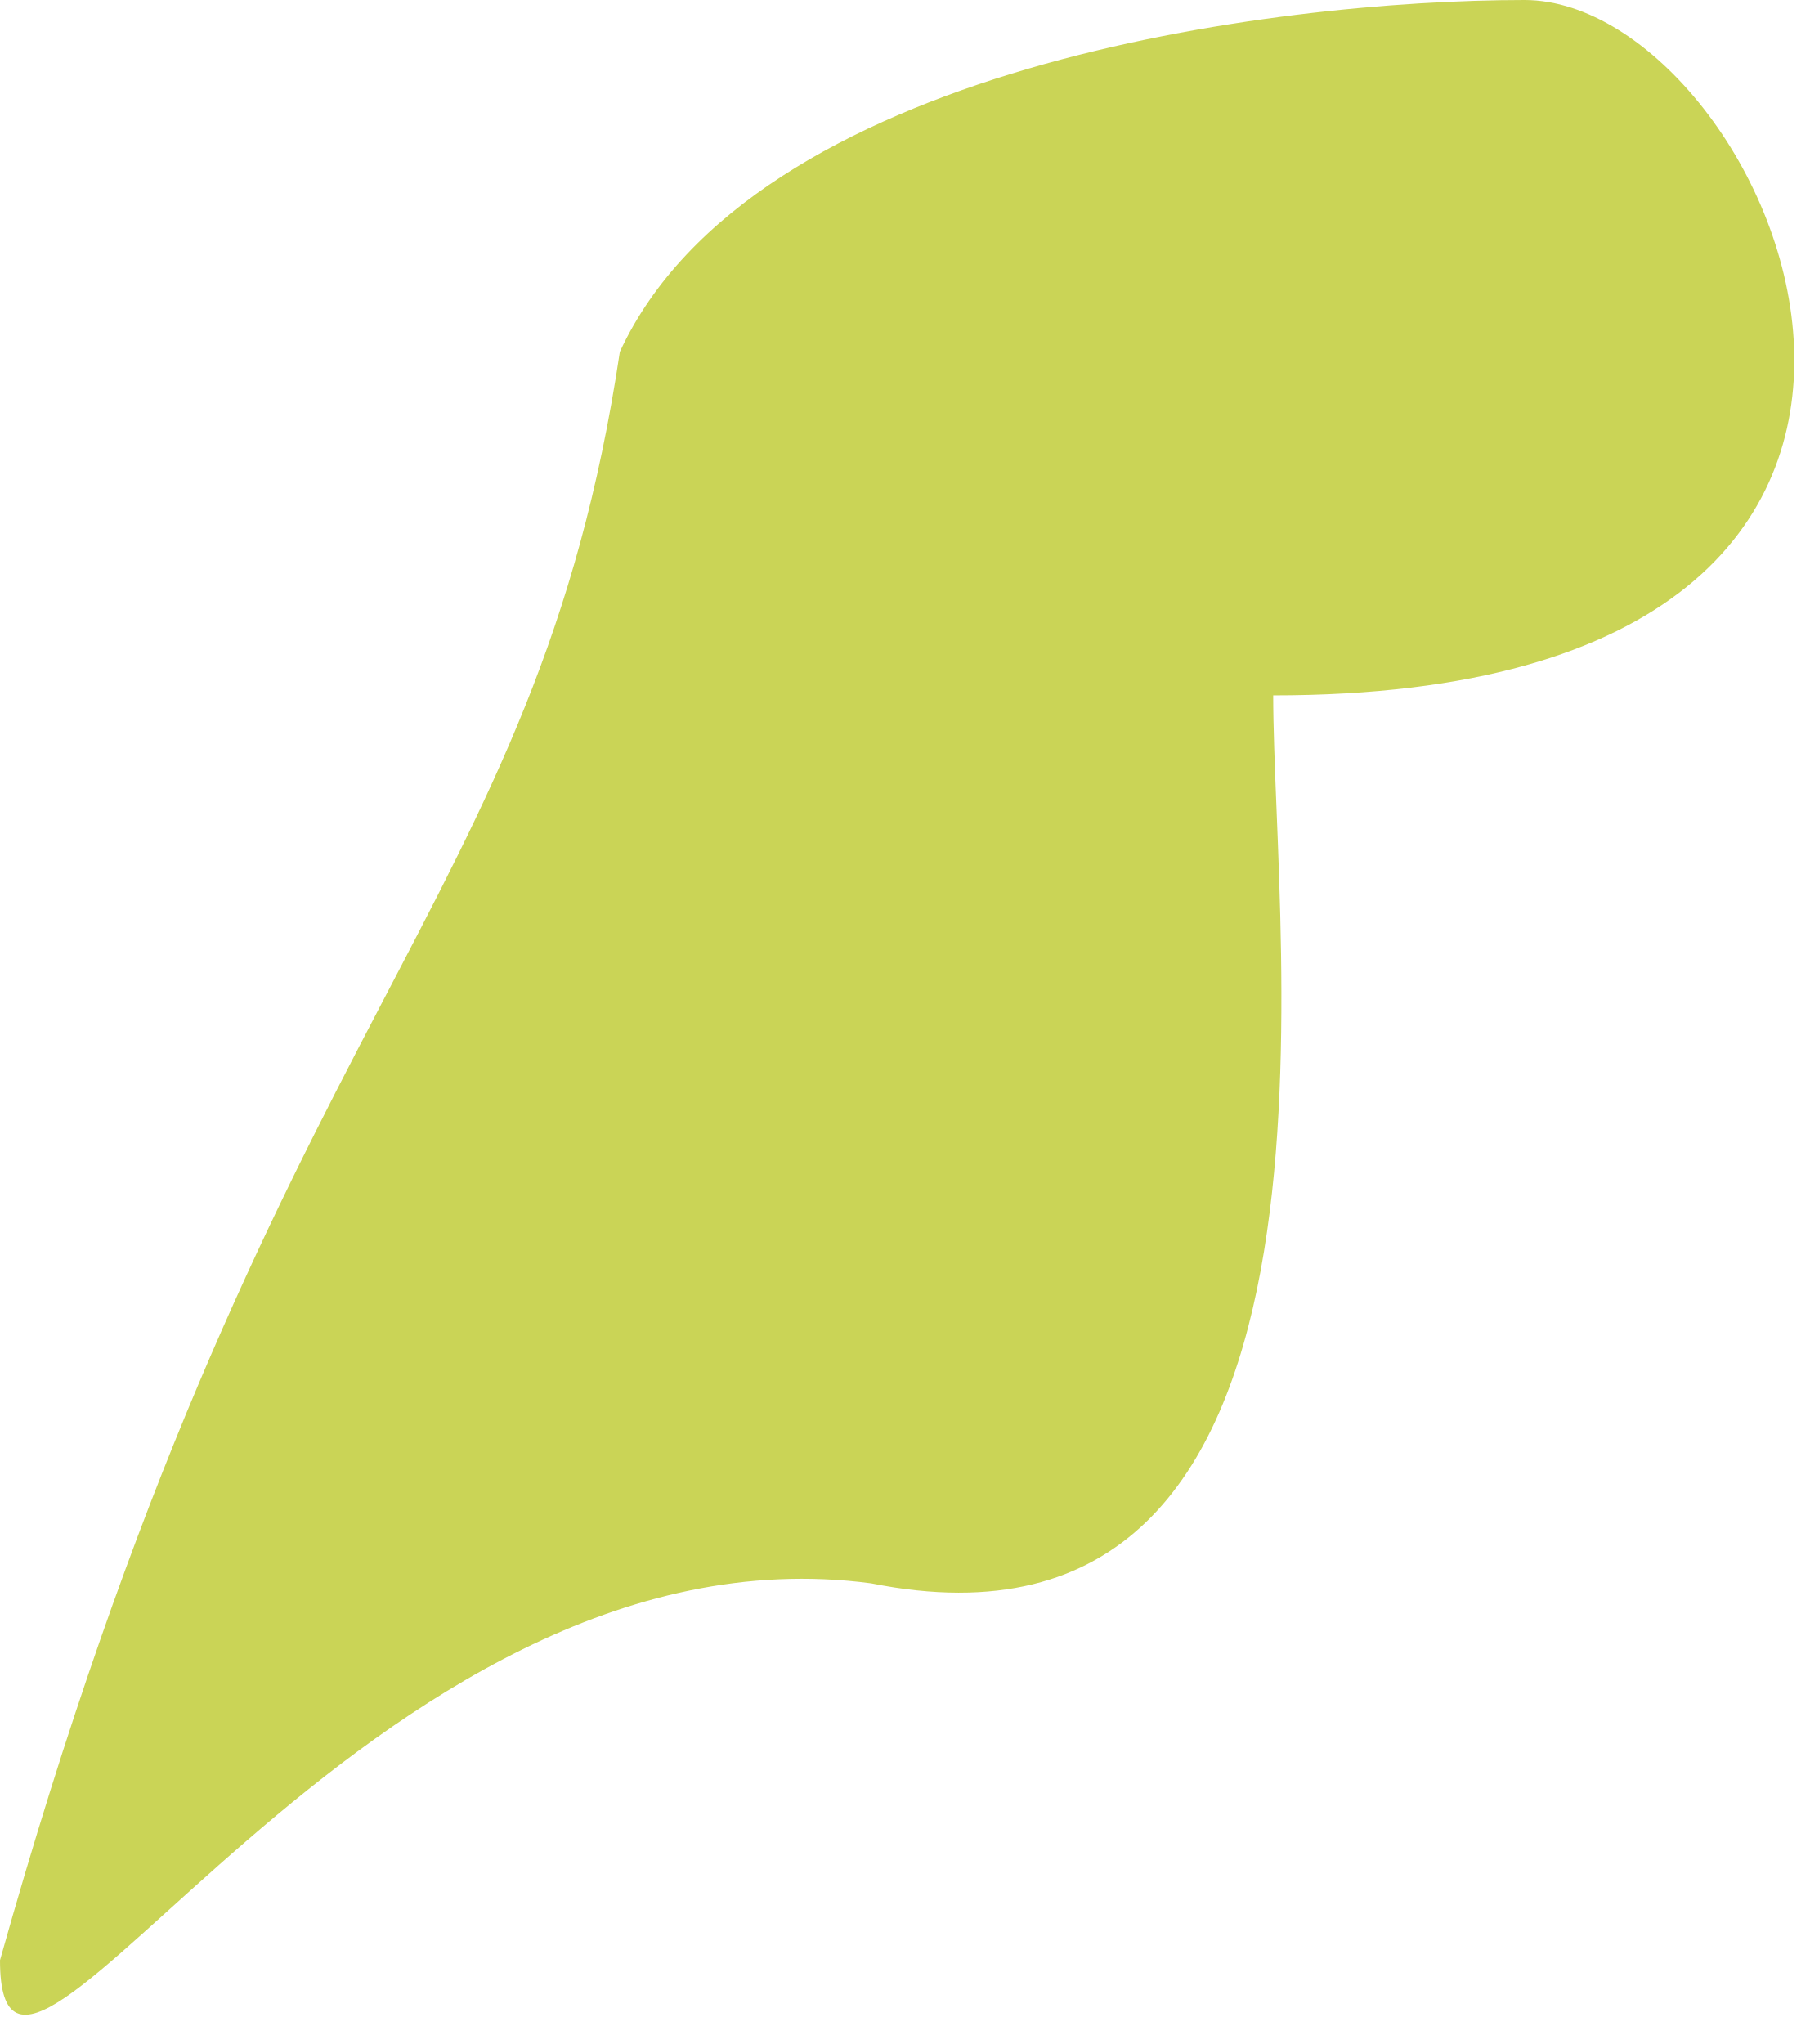
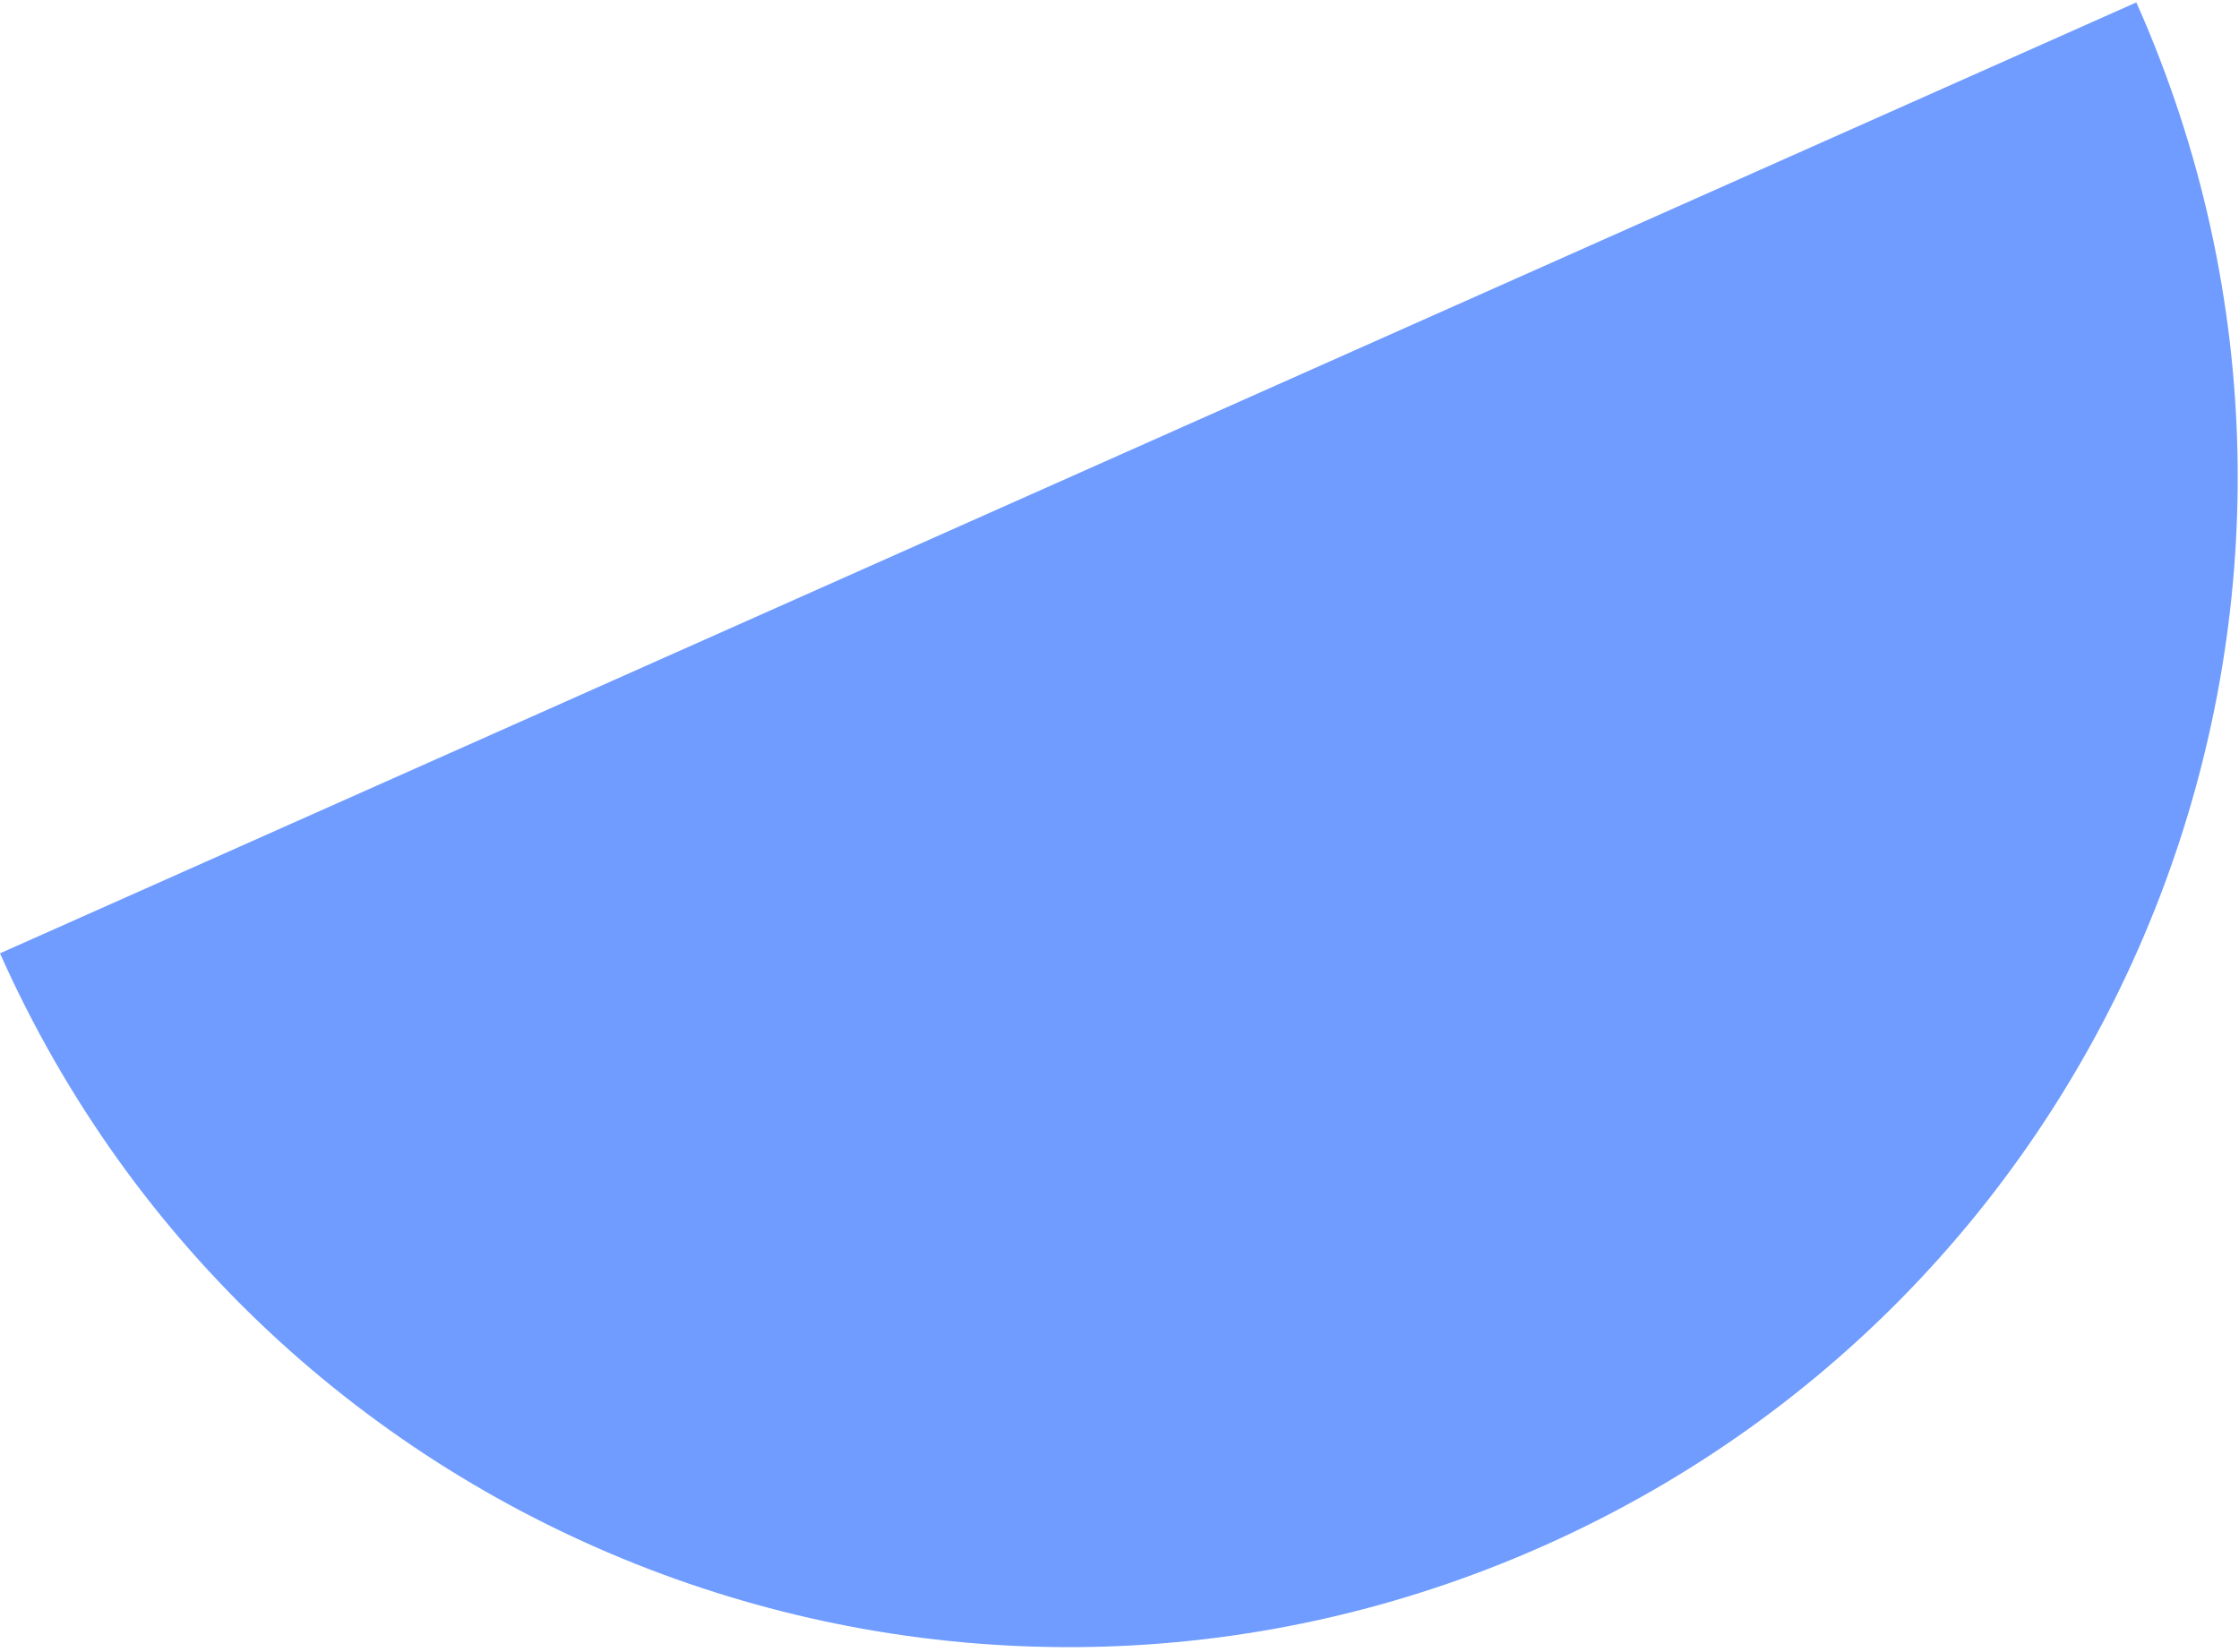
- <svg xmlns="http://www.w3.org/2000/svg" width="54" height="61" viewBox="0 0 54 61" fill="none">
-   <path d="M38 20.752C38 28.208 41 50.252 26 47.252C11 45.252 0 65.956 0 58.5C8 30 16 27.252 18.5 10.5C22.444 1.972 38.044 1.14441e-05 45.5 0C52.956 0 62 20.752 38 20.752Z" fill="#CAD456" />
+ <svg xmlns="http://www.w3.org/2000/svg" width="324" height="239" viewBox="0 0 324 239" fill="none">
+   <path d="M223.392 223.739C308.759 185.731 347.152 85.715 309.144 0.347L0 137.987C38.008 223.355 138.024 261.747 223.392 223.739Z" fill="#6F9CFE" />
</svg>
